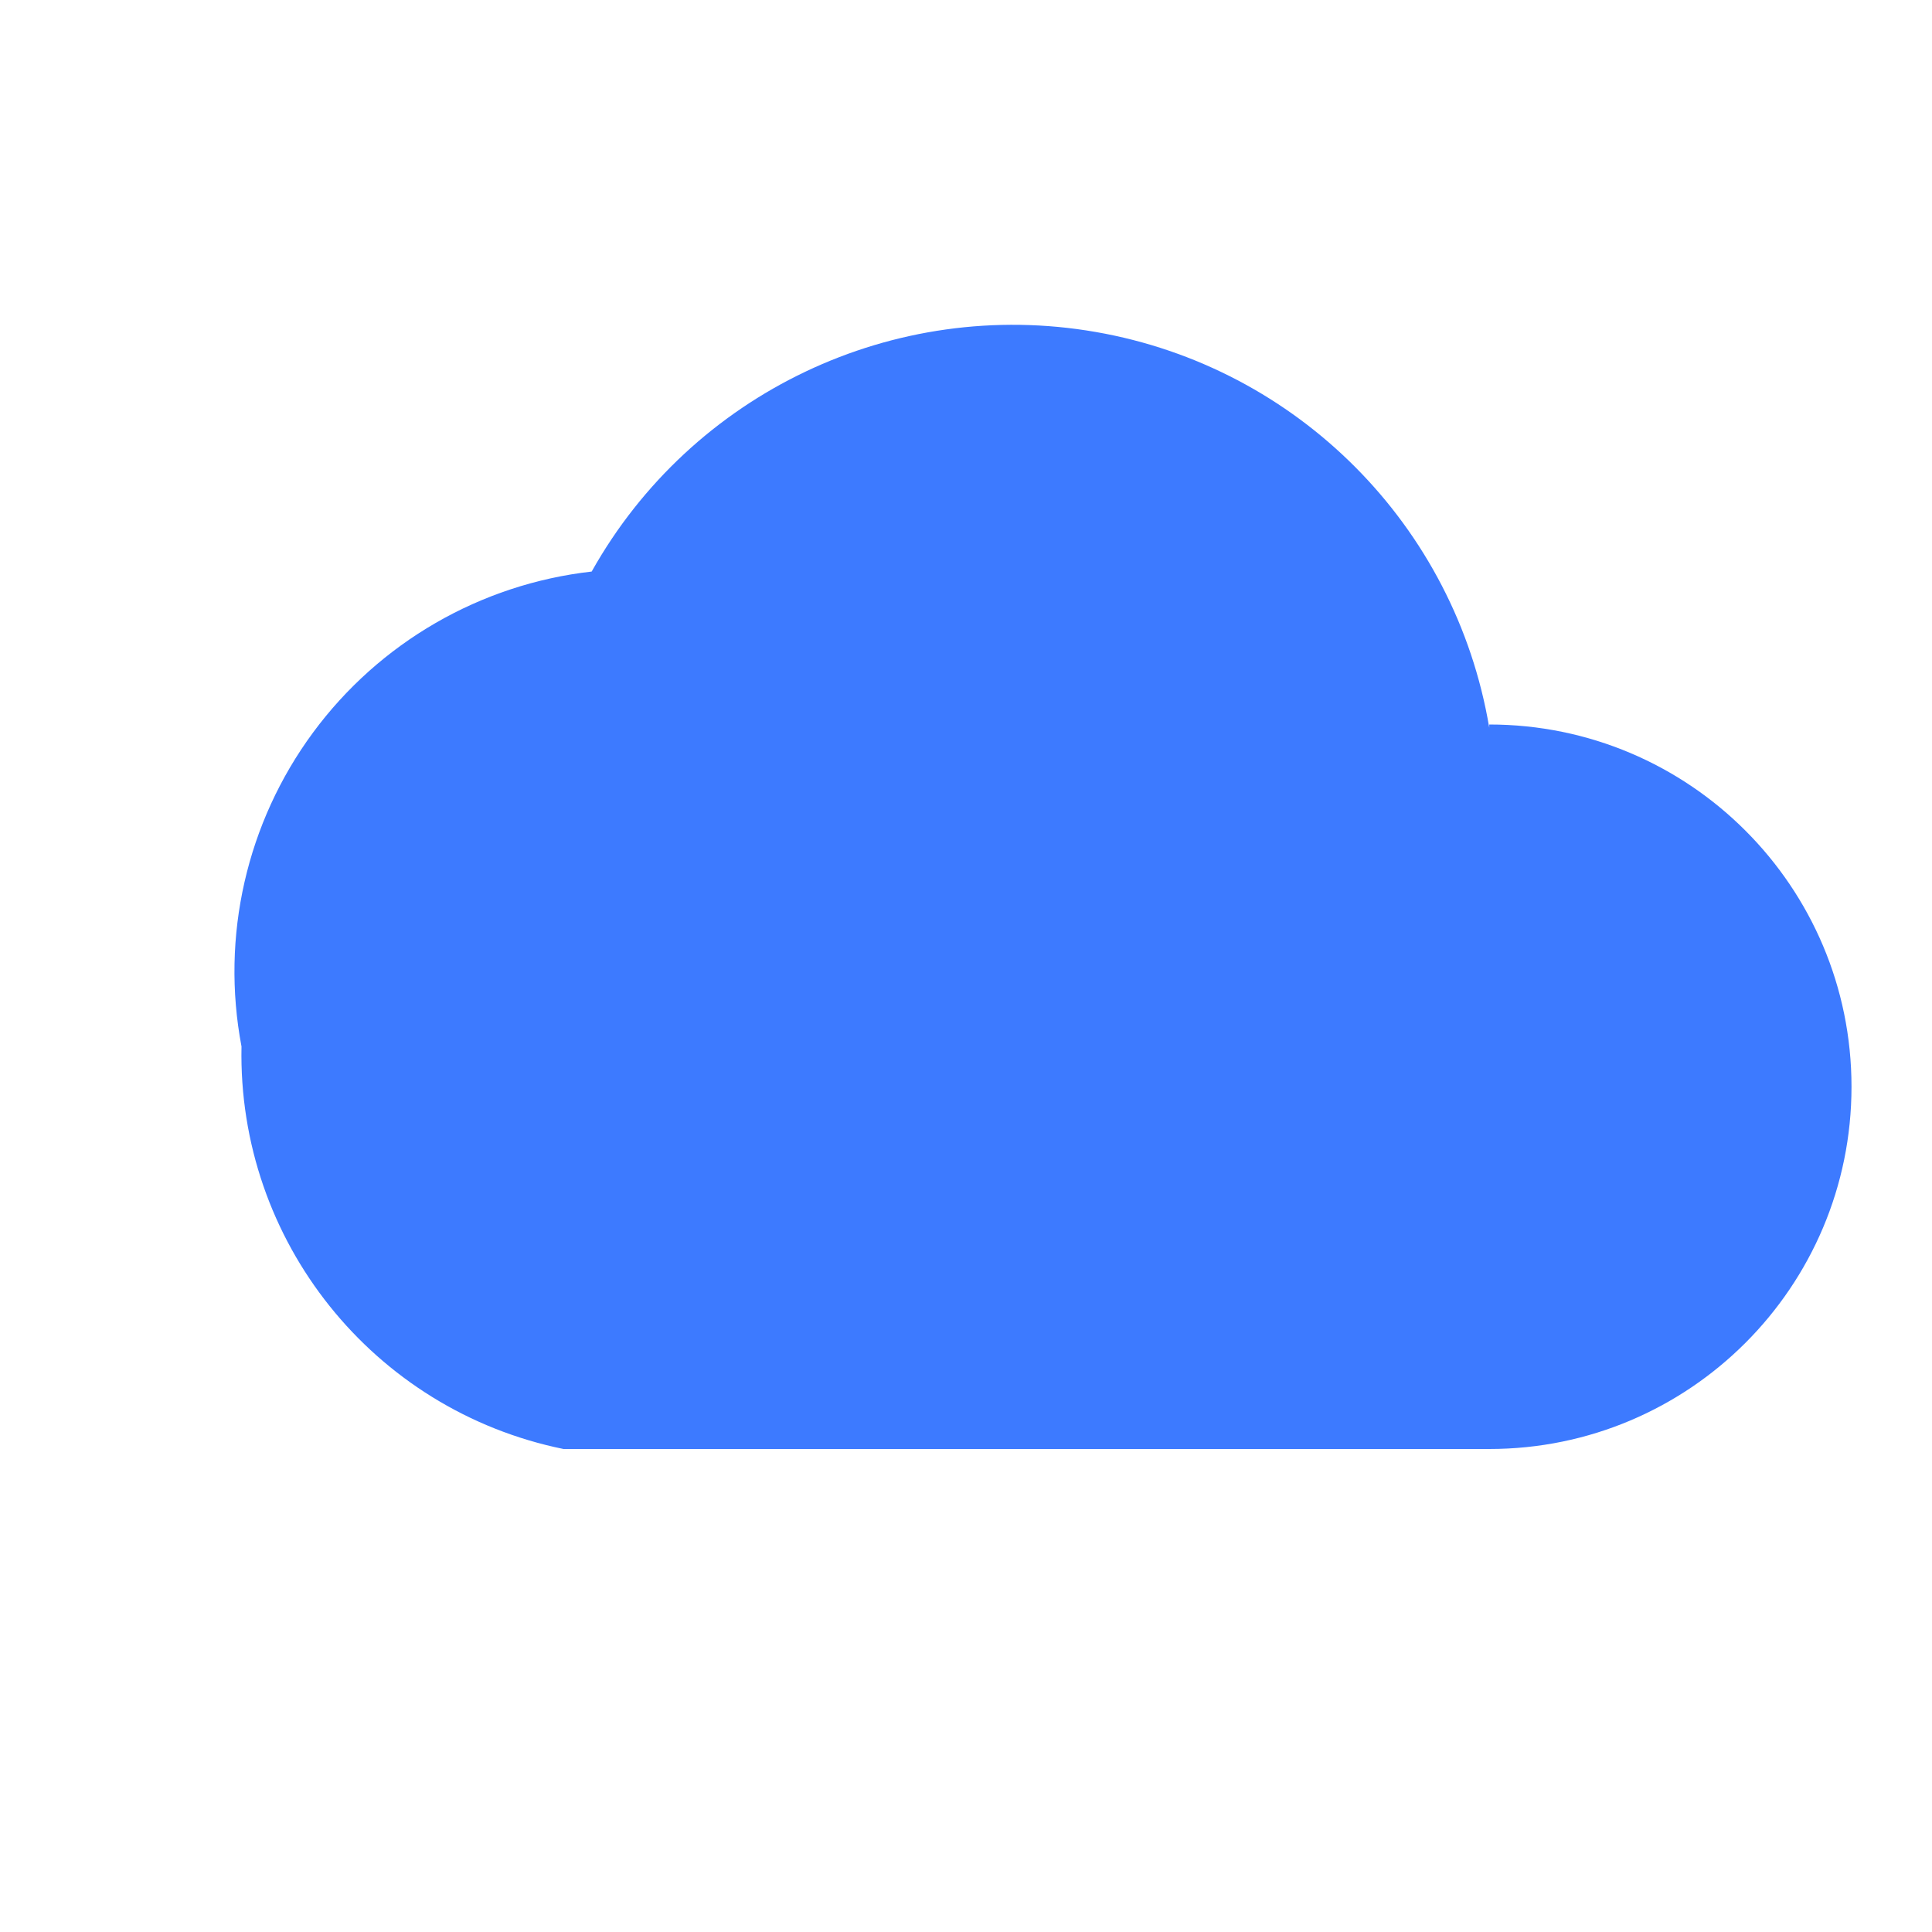
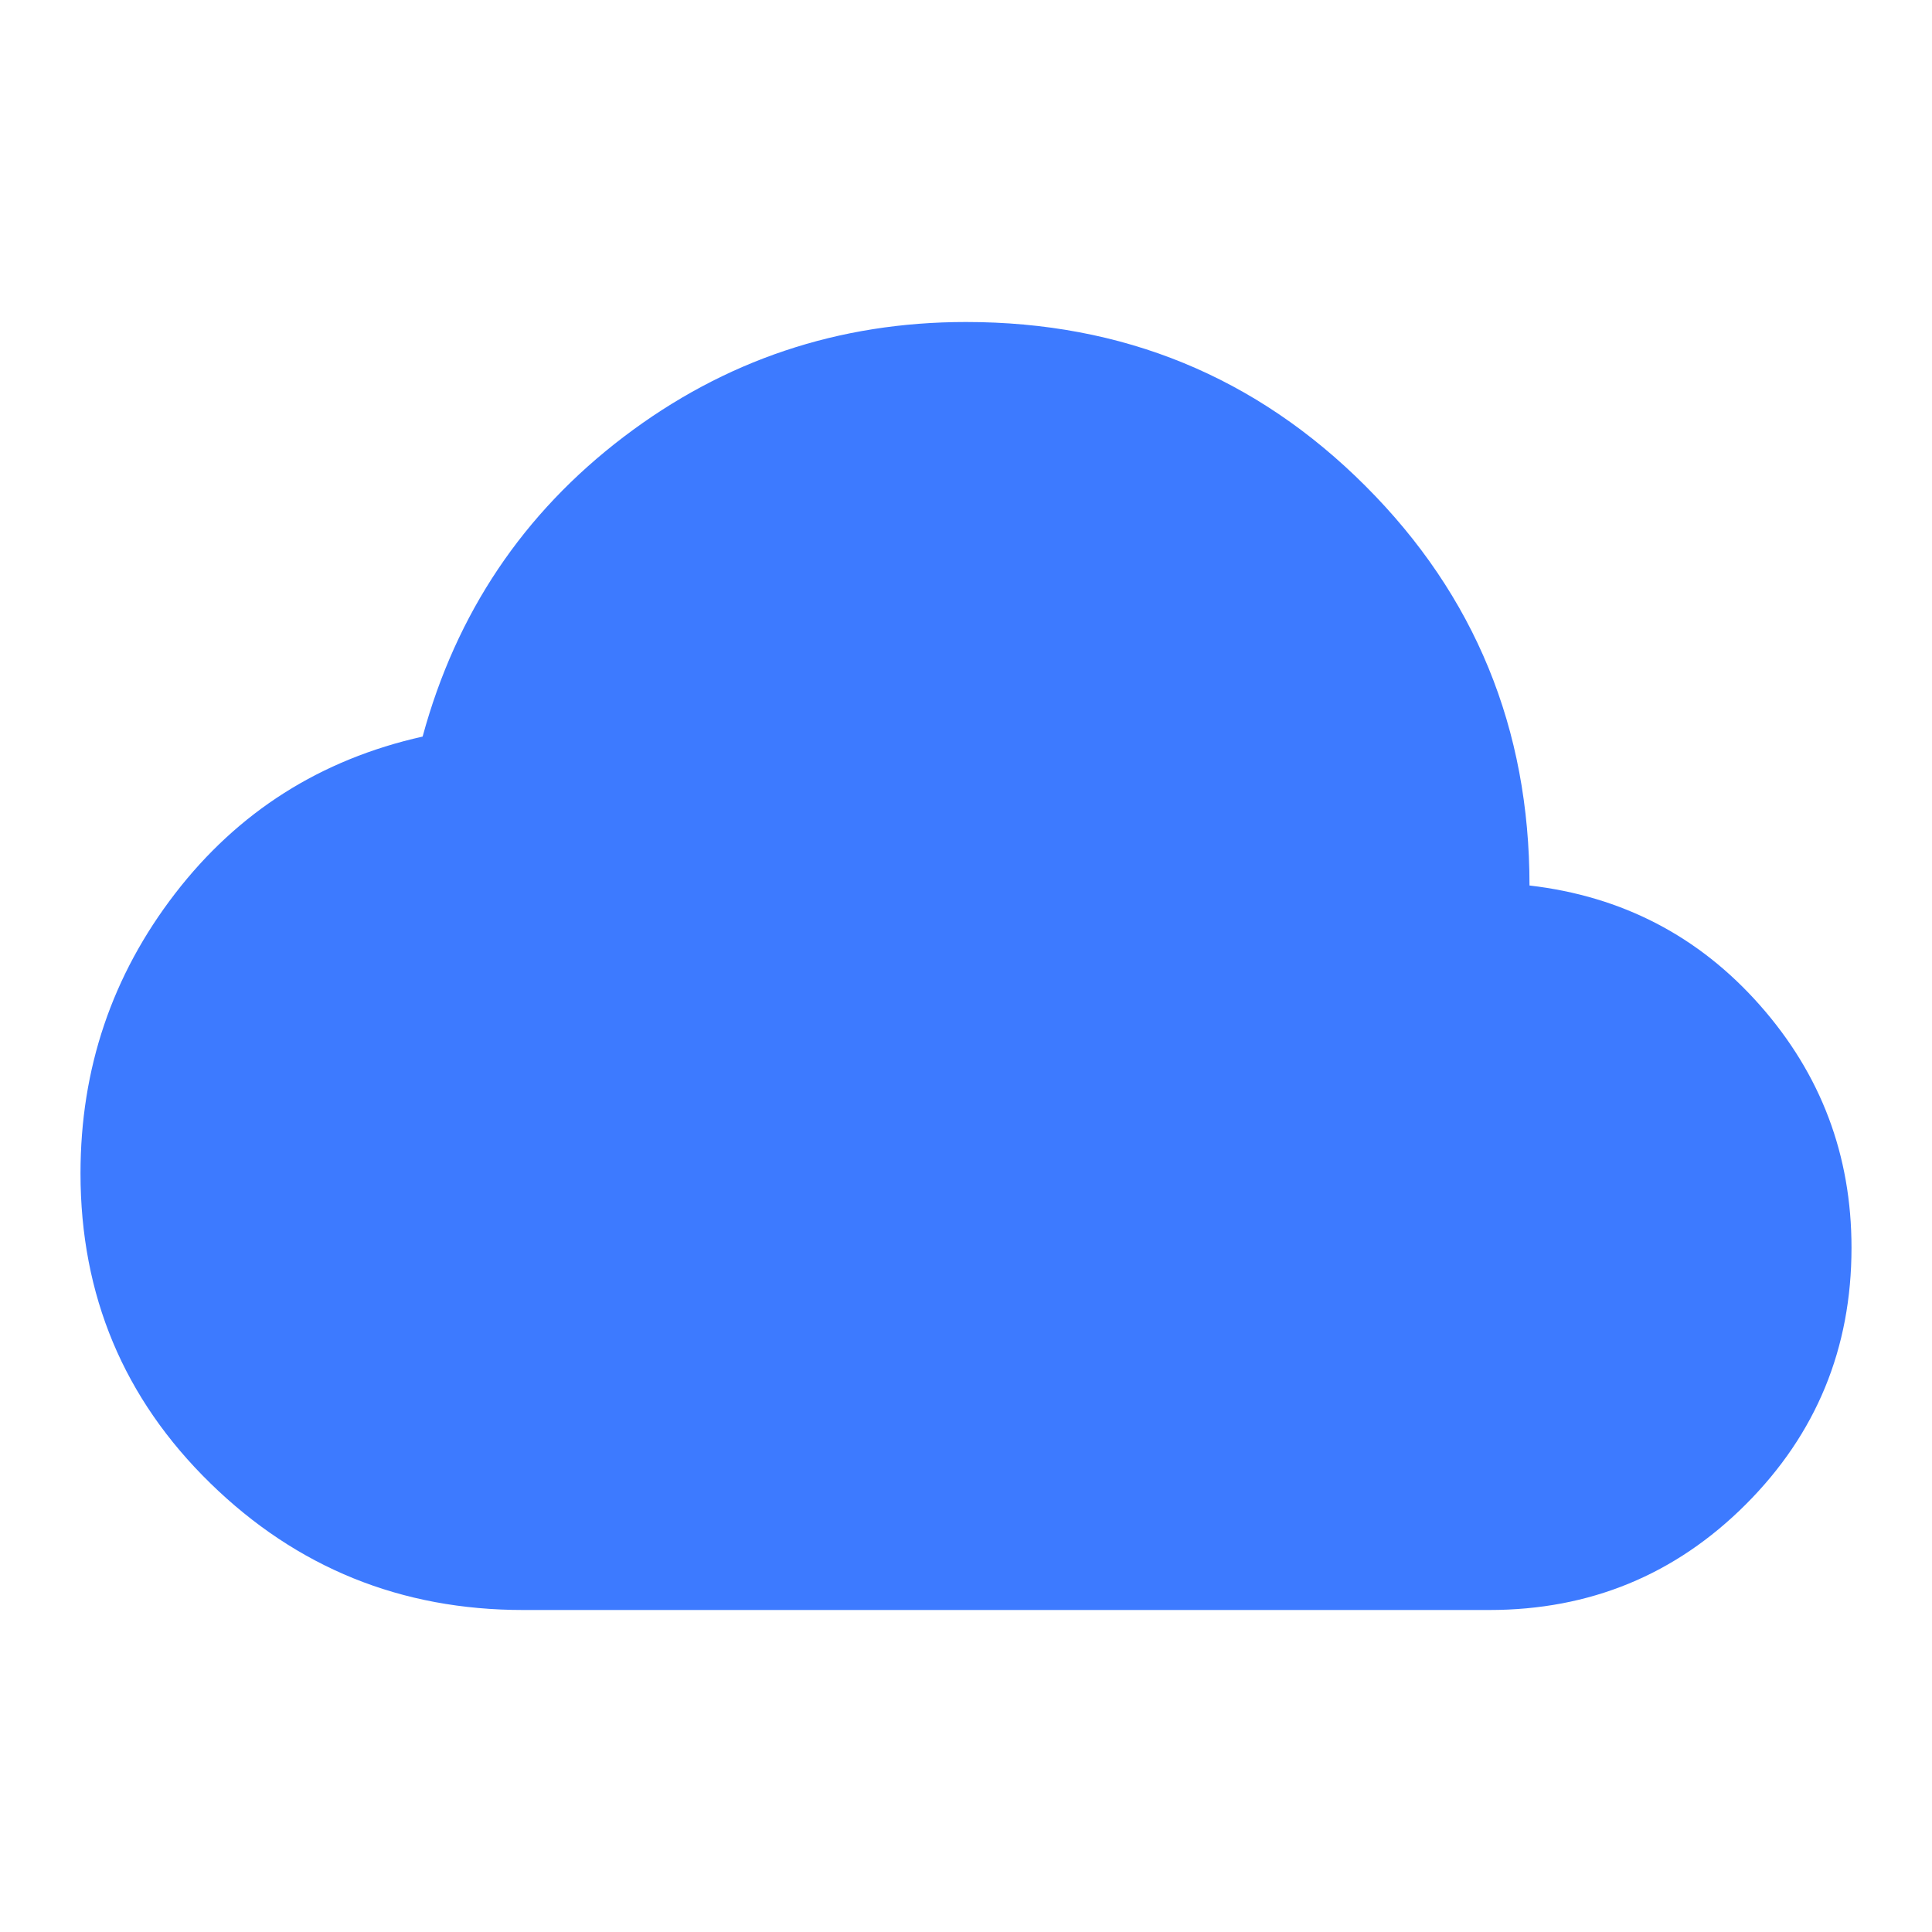
<svg xmlns="http://www.w3.org/2000/svg" viewBox="0 0 24 24" width="24" height="24">
-   <path fill="#3D7AFF" d="M18.5 9.04A6 6 0 0 0 7.35 7.1a5 5 0 0 0-4.35 5.9A5 5 0 0 0 7 18h11.5a4.5 4.5 0 0 0 0-9z" />
+   <g transform="translate(0, 24) scale(0.025, 0.025)">
+     <path fill="#3D7AFF" d="M260-160q-91 0-155.5-63T40-377q0-78 47-139t123-78q25-92 100-149t170-57q117 0 198.5 81.5T760-520q69 8 114.5 59.5T920-340q0 75-52.5 127.5T740-160H260Z" />
+   </g>
</svg>
